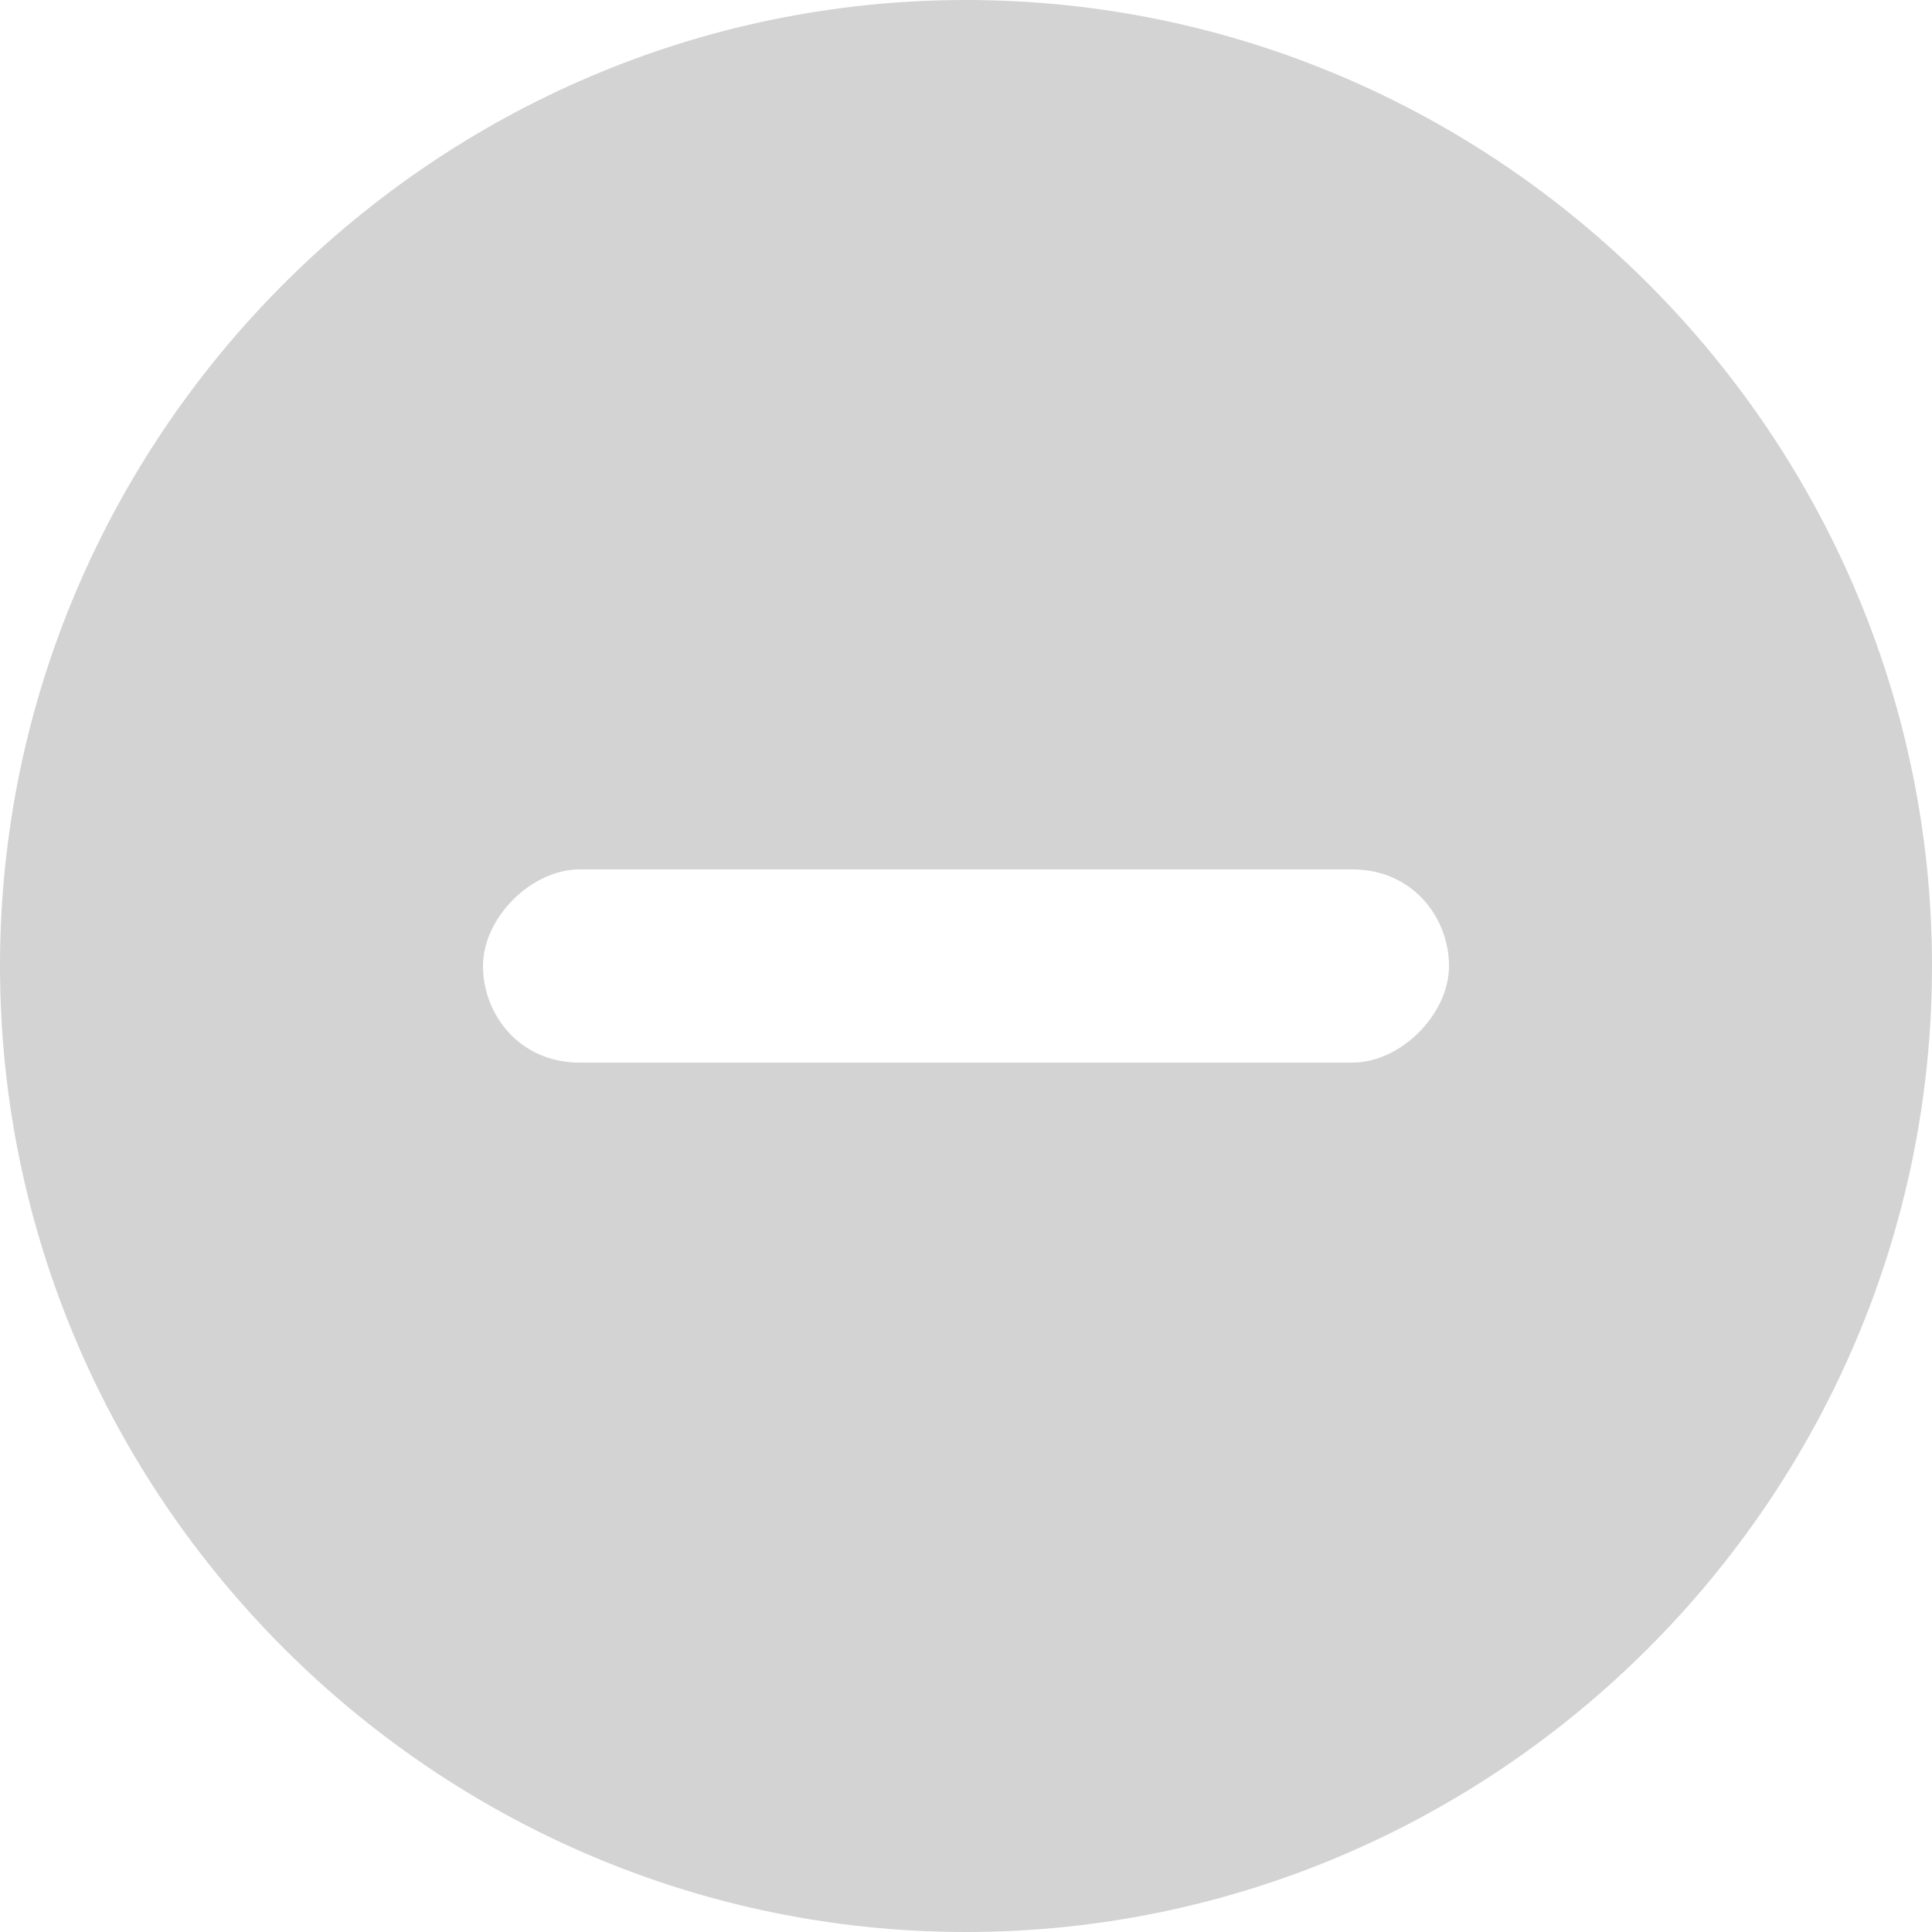
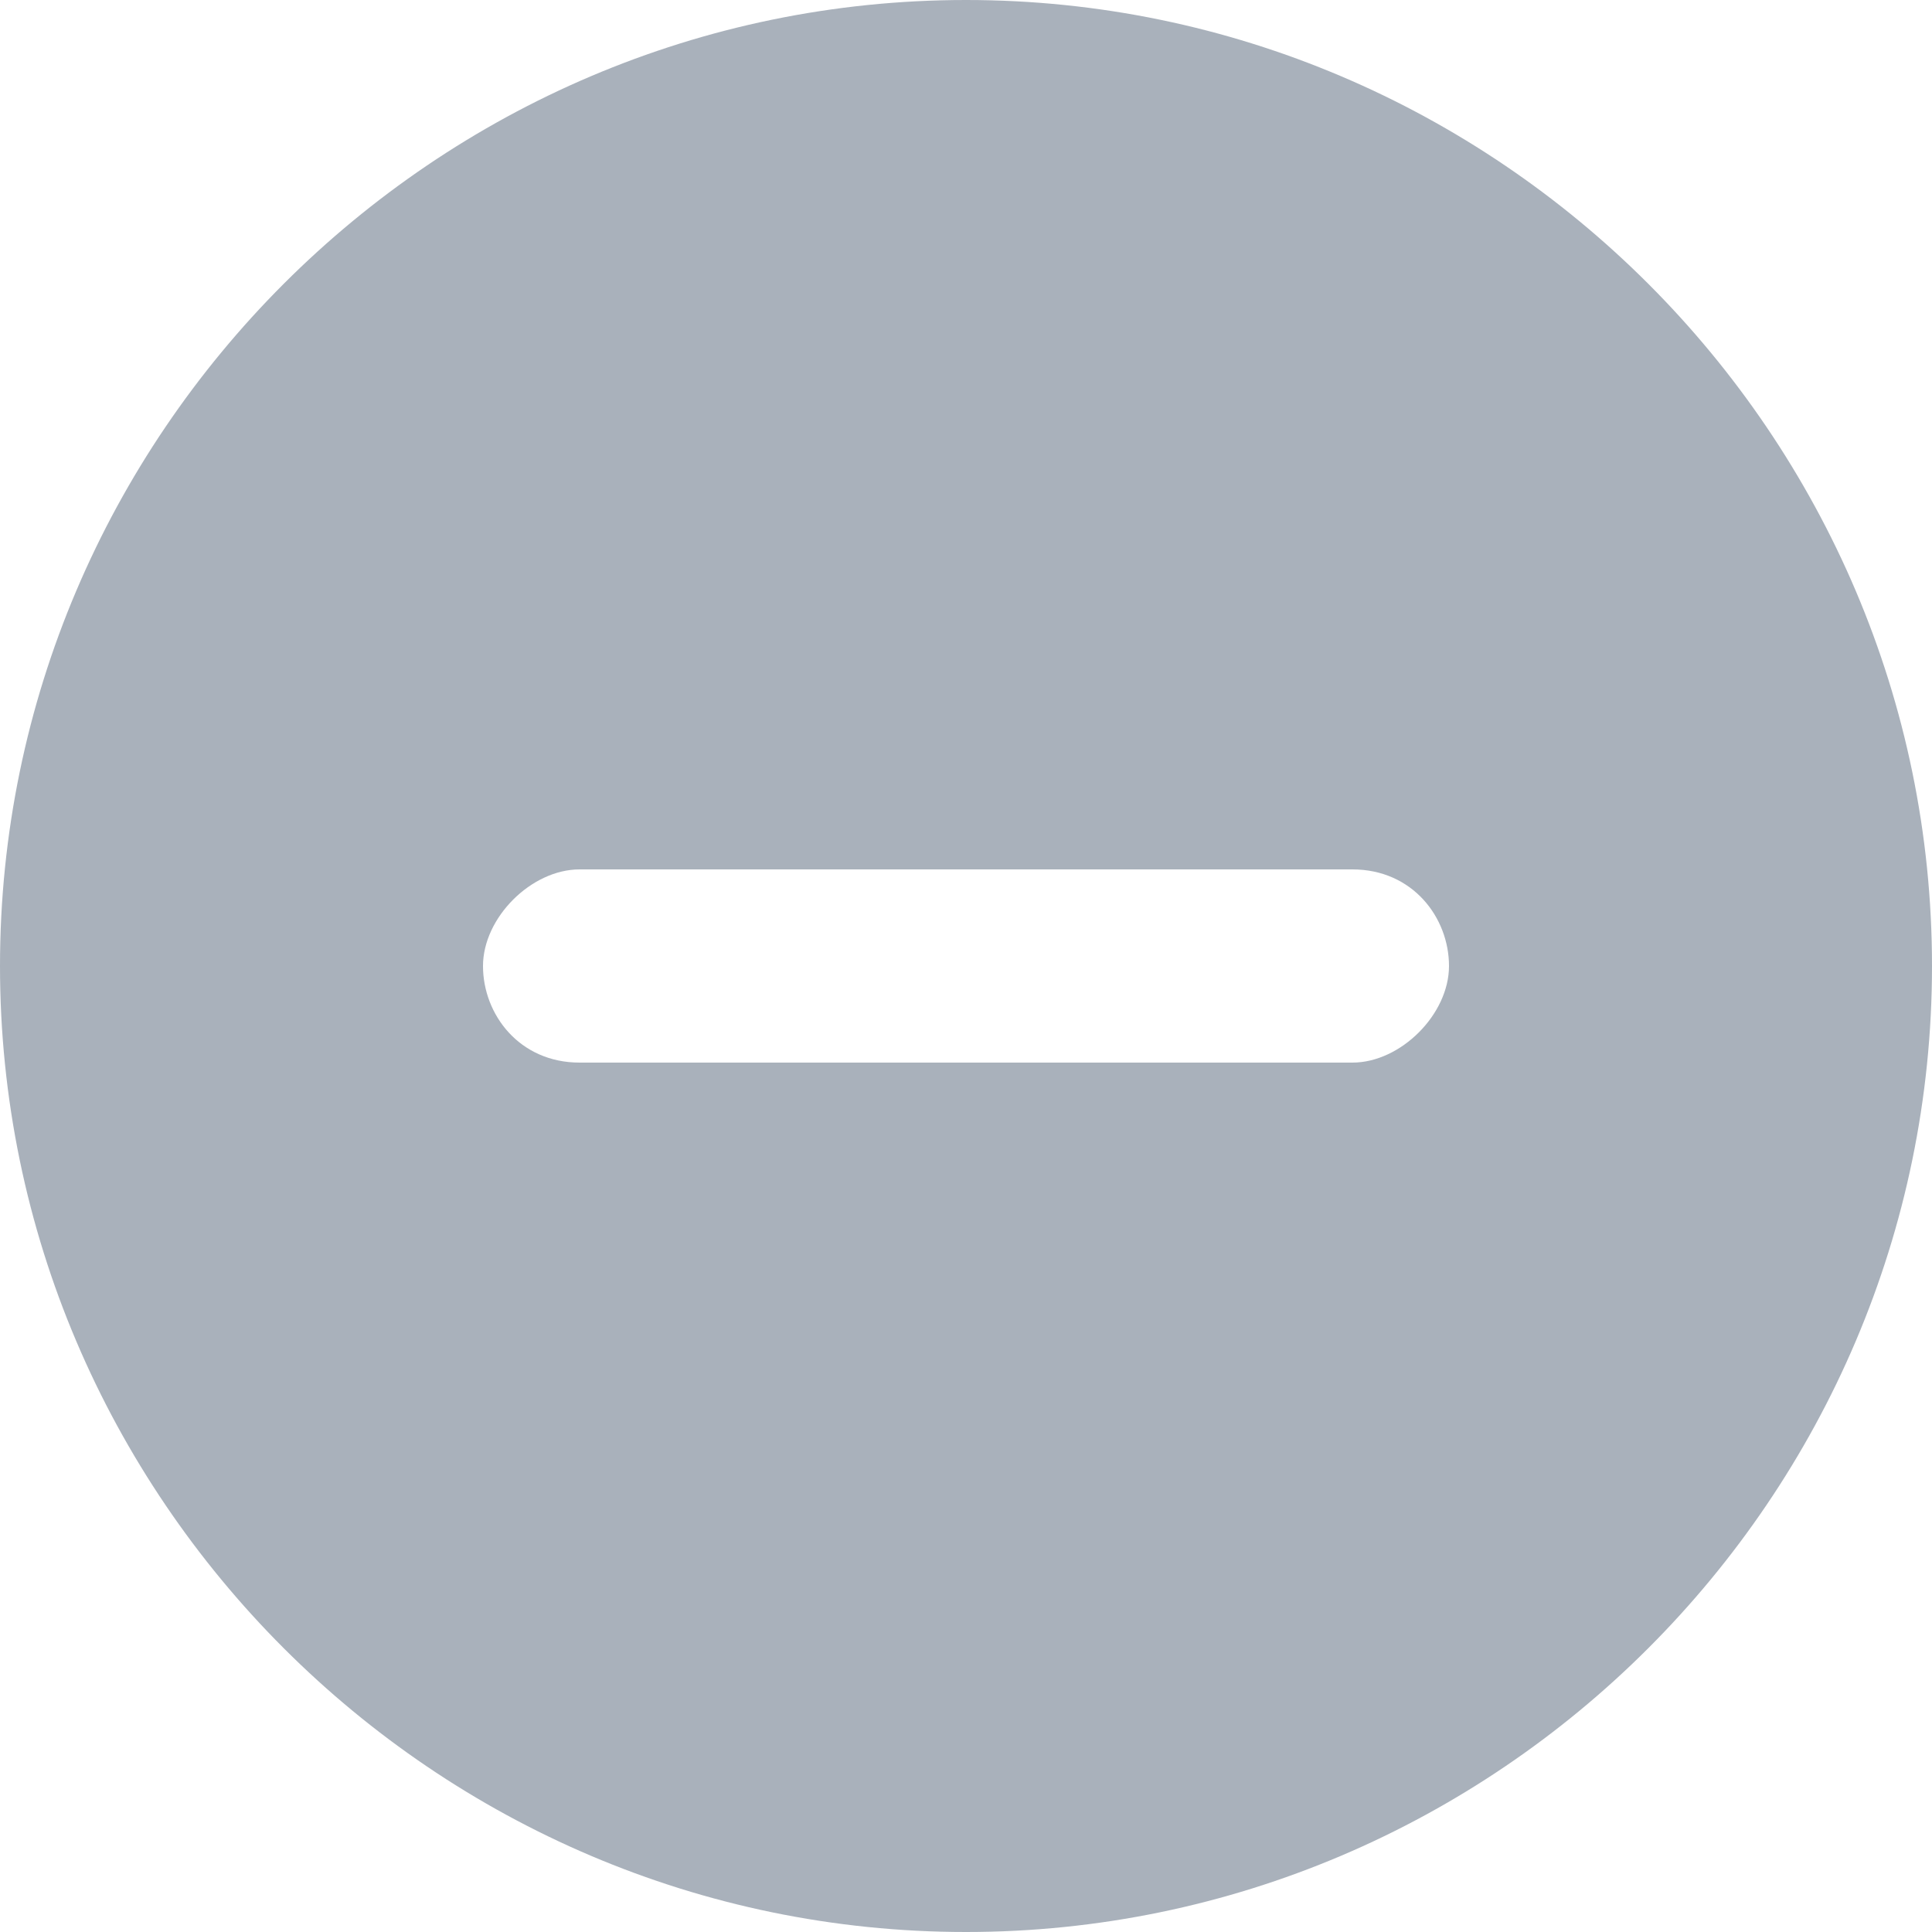
- <svg xmlns="http://www.w3.org/2000/svg" version="1.1" id="Ebene_1" x="0px" y="0px" viewBox="0 0 16 16" style="enable-background:new 0 0 16 16;" xml:space="preserve">
-   <style type="text/css">
- 	.st0{fill:#d3d3d3;}
- </style>
-   <path class="st0" d="M8,0C3.6,0,0,3.6,0,8s3.6,8,8,8s8-3.6,8-8S12.4,0,8,0z M11.2,8.8H4.8c-0.5,0-0.8-0.4-0.8-0.8s0.4-0.8,0.8-0.8  h6.4c0.5,0,0.8,0.4,0.8,0.8S11.6,8.8,11.2,8.8z" />
+ <svg xmlns="http://www.w3.org/2000/svg" viewBox="0 0 16 16" width="16" height="16">
+   <path fill="#a9b1bb" d="M8,0C3.6,0,0,3.6,0,8s3.6,8,8,8s8-3.6,8-8S12.4,0,8,0z M11.2,8.8H4.8c-0.5,0-0.8-0.4-0.8-0.8s0.4-0.8,0.8-0.8h6.4c0.5,0,0.8,0.4,0.8,0.8S11.6,8.8,11.2,8.8z" />
</svg>
